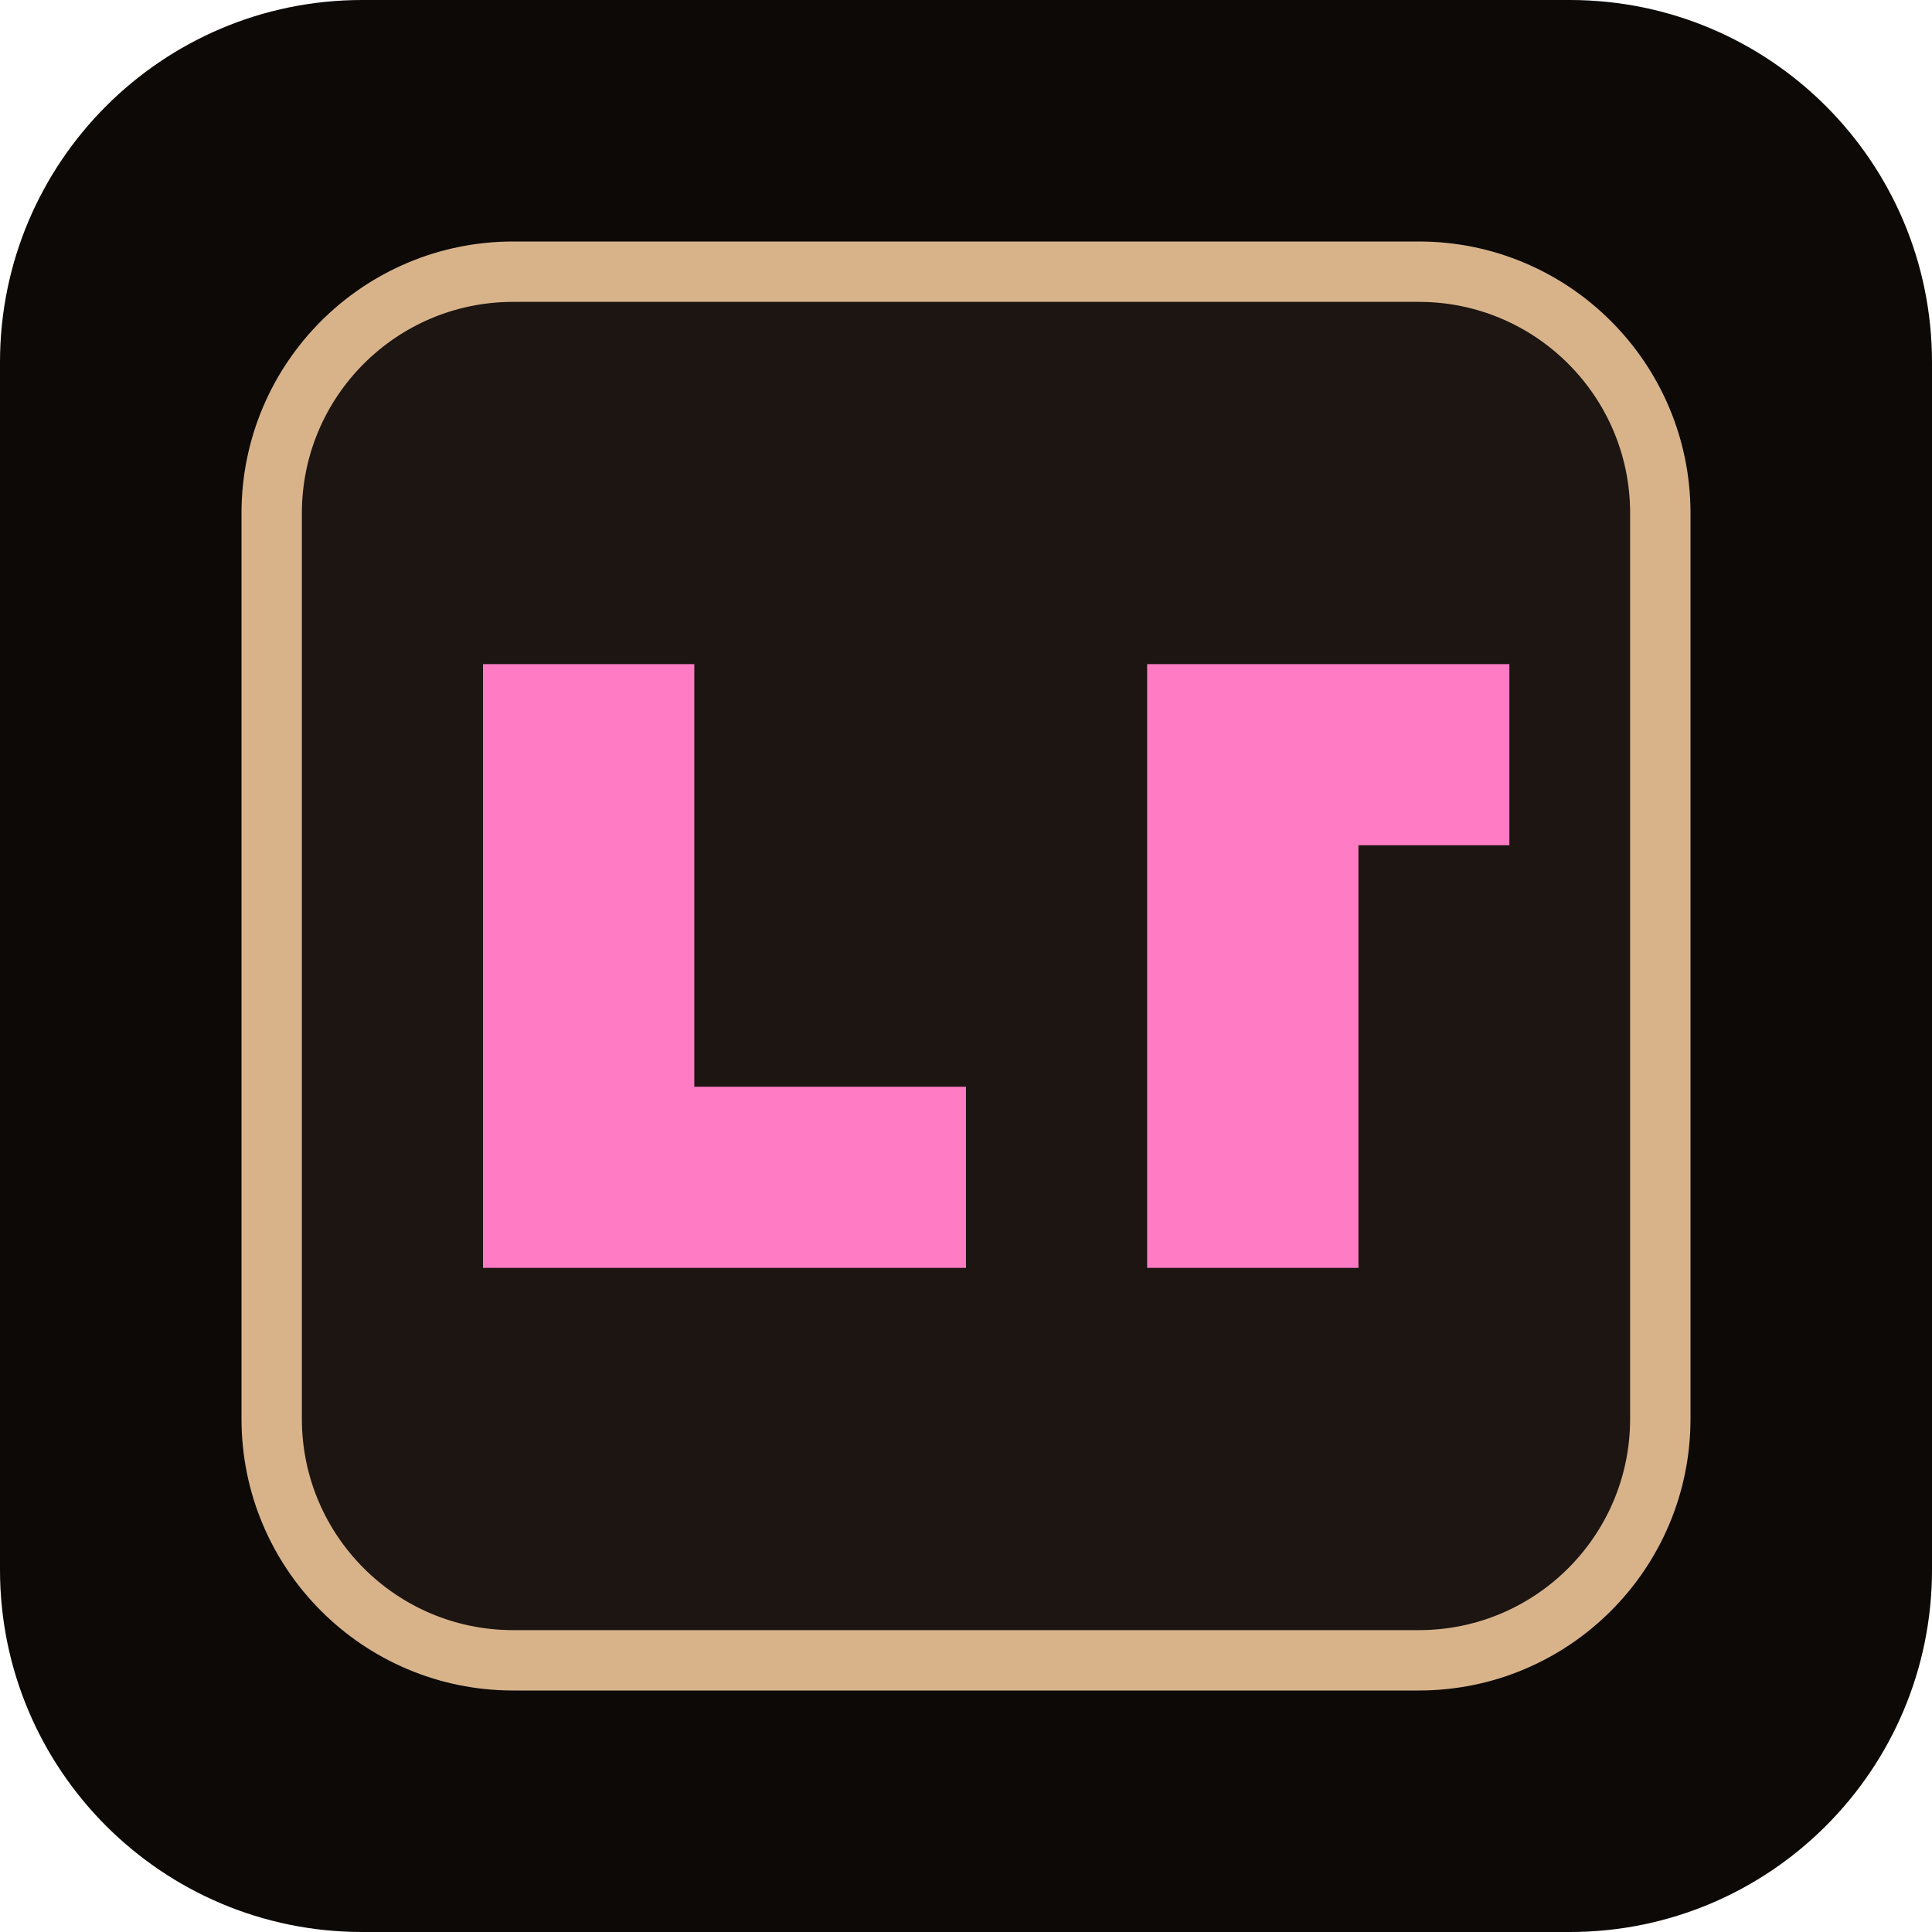
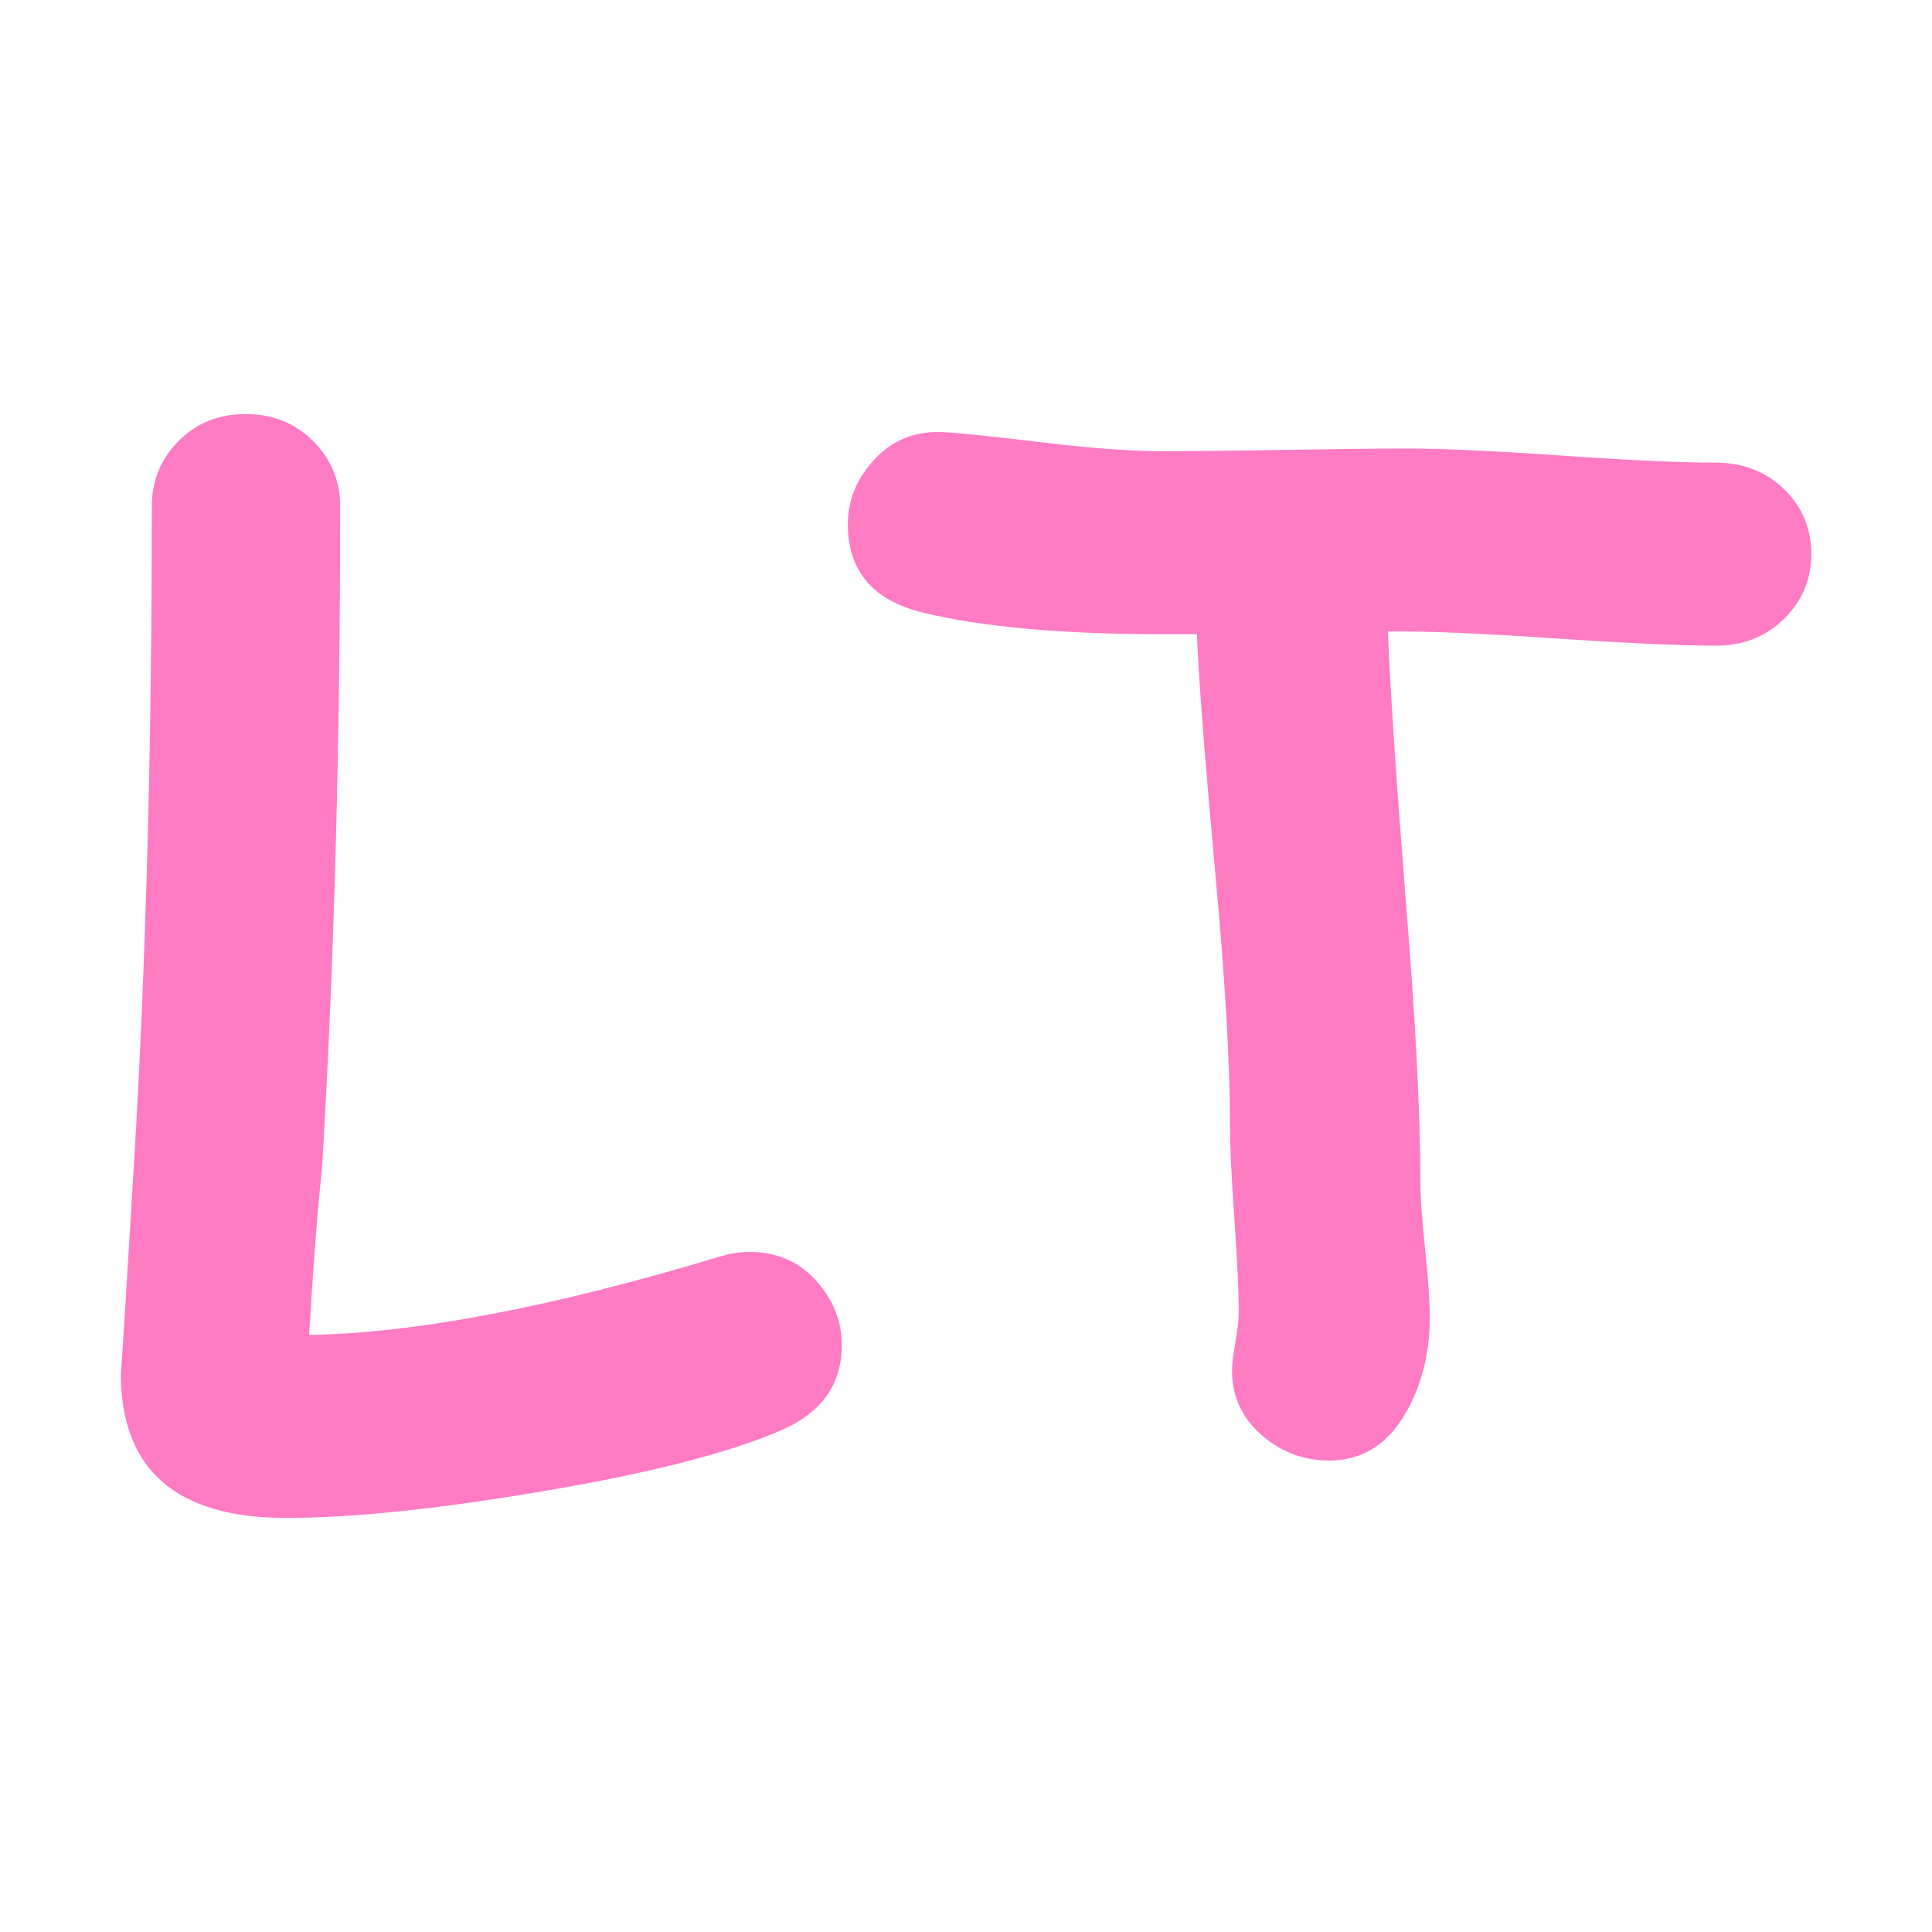
<svg xmlns="http://www.w3.org/2000/svg" viewBox="0 0 64 64">
-   <rect width="64" height="64" rx="12" fill="#0c0907" />
-   <rect x="9" y="9" width="46" height="46" rx="8" fill="#1c1512" stroke="#d8b38a" stroke-width="2" />
-   <path d="M16 42V22h7v14h9v6H16Zm22 0V22h12v6h-5v14h-7Z" fill="#ff7bc3" />
+   <path fill="#ff7bc3" d="M25.939 47.353Q23.3 48.516 17.776 49.433Q12.722 50.283 9.479 50.283Q4 50.283 4 45.474Q4 45.855 4.447 38.385Q5.029 28.679 5.029 16.781Q5.029 15.506 5.912 14.612Q6.796 13.717 8.137 13.717Q9.479 13.717 10.374 14.612Q11.268 15.506 11.268 16.781Q11.268 28.701 10.665 38.743Q10.463 40.532 10.24 44.222Q15.54 44.133 23.837 41.628Q24.351 41.471 24.821 41.471Q26.23 41.471 27.102 42.5Q27.885 43.417 27.885 44.558Q27.885 46.481 25.939 47.353ZM56.847 21.388Q55.102 21.388 51.412 21.142Q47.856 20.896 45.978 20.919Q46.067 23.468 46.581 29.998Q47.051 35.768 47.051 39.123Q47.051 39.883 47.208 41.382Q47.364 42.88 47.364 43.641Q47.364 45.318 46.649 46.66Q45.732 48.382 44.032 48.382Q42.802 48.382 41.863 47.599Q40.812 46.727 40.812 45.407Q40.812 45.094 40.923 44.457Q41.035 43.819 41.035 43.484Q41.035 42.455 40.89 40.375Q40.744 38.296 40.744 37.244Q40.744 34.248 40.275 29.126Q39.738 23.244 39.649 21.008H38.486Q33.498 21.008 30.569 20.292Q28.086 19.688 28.086 17.363Q28.086 16.222 28.891 15.305Q29.831 14.209 31.351 14.321Q32.134 14.366 34.907 14.701Q37.121 14.947 38.486 14.947Q39.85 14.947 42.567 14.903Q45.284 14.858 46.649 14.858Q48.348 14.858 51.748 15.093Q55.147 15.327 56.847 15.327Q58.188 15.327 59.094 16.2Q60 17.072 60 18.347Q60 19.621 59.094 20.505Q58.188 21.388 56.847 21.388Z" />
</svg>
